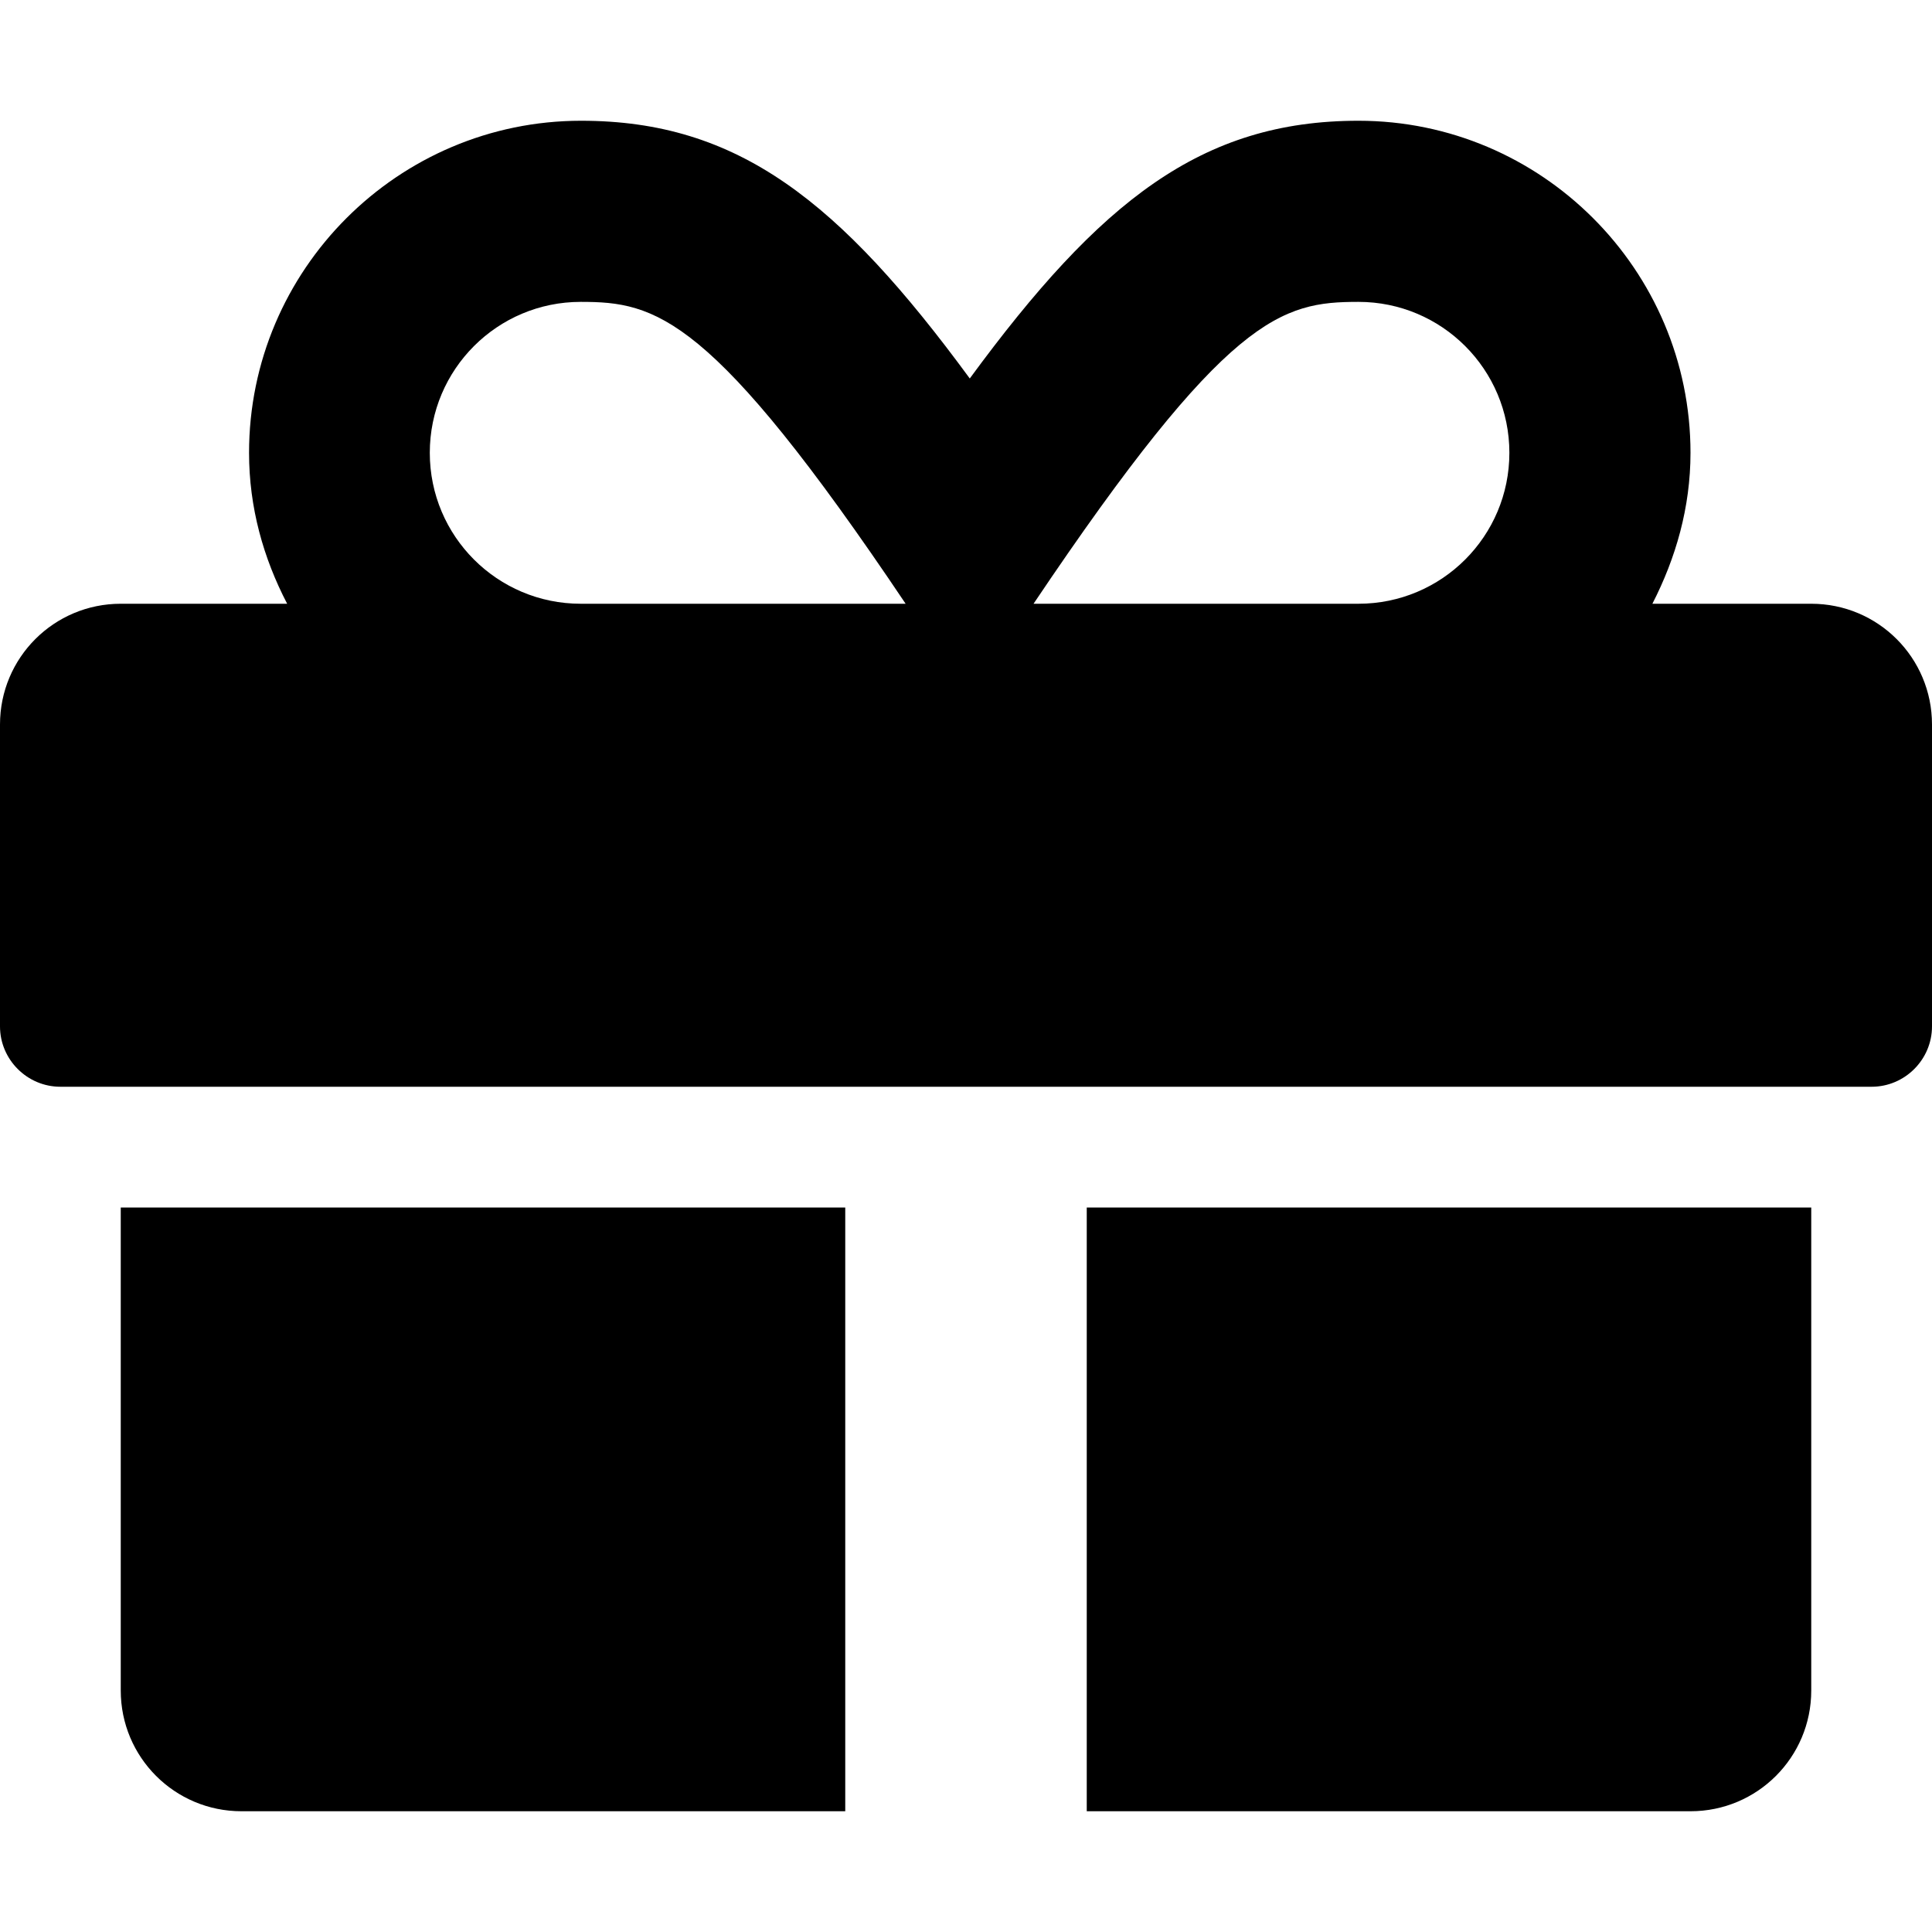
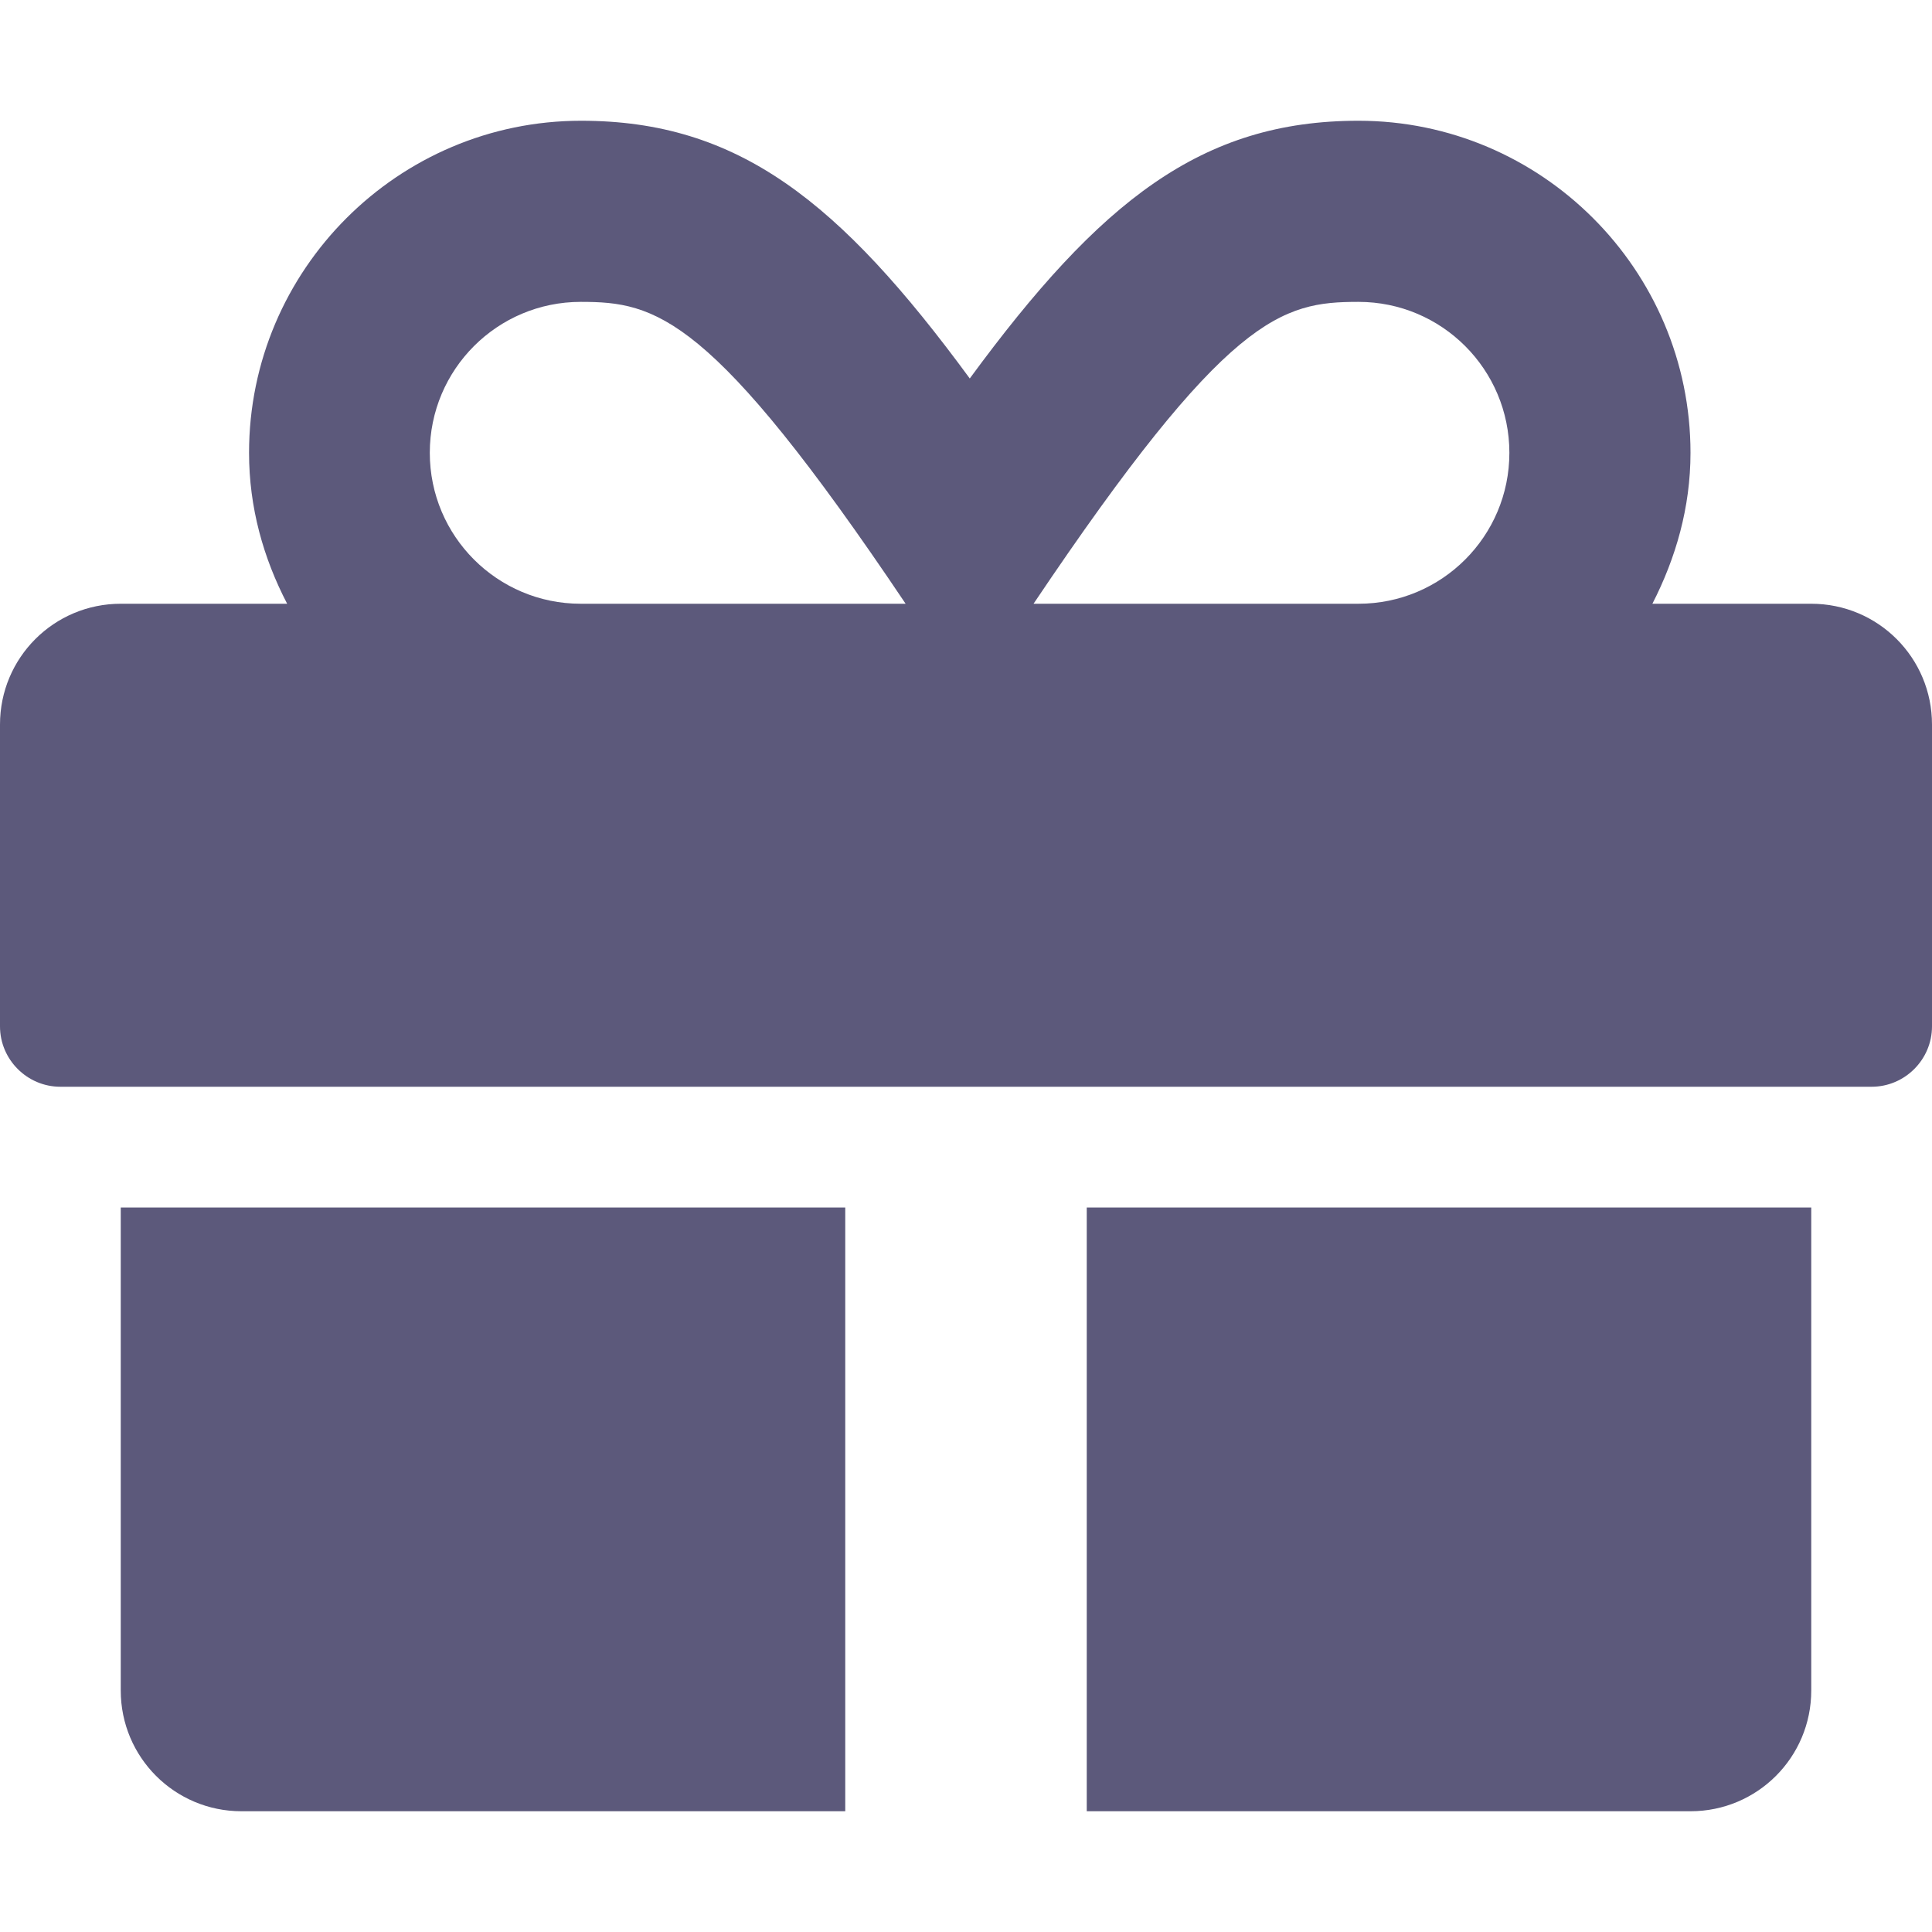
<svg xmlns="http://www.w3.org/2000/svg" aria-hidden="true" focusable="false" data-prefix="fas" data-icon="gift" role="img" viewBox="0 0 512 512" class="svg-inline--fa fa-gift fa-w-16 fa-3x">
-   <path fill="currentColor" d="M32 448c0 17.7 14.3 32 32 32h160V320H32v128zm256 32h160c17.7 0 32-14.3 32-32V320H288v160zm192-320h-42.1c6.2-12.1 10.1-25.5 10.1-40 0-48.5-39.5-88-88-88-41.6 0-68.5 21.3-103 68.3-34.5-47-61.4-68.3-103-68.3-48.5 0-88 39.5-88 88 0 14.5 3.8 27.9 10.1 40H32c-17.7 0-32 14.3-32 32v80c0 8.8 7.2 16 16 16h480c8.8 0 16-7.2 16-16v-80c0-17.7-14.3-32-32-32zm-326.1 0c-22.1 0-40-17.9-40-40s17.9-40 40-40c19.9 0 34.6 3.3 86.1 80h-86.1zm206.1 0h-86.1c51.4-76.5 65.7-80 86.1-80 22.1 0 40 17.9 40 40s-17.9 40-40 40z" class="" />
+   <path fill="#5c597b" d="M32 448c0 17.7 14.3 32 32 32h160V320H32v128zm256 32h160c17.7 0 32-14.3 32-32V320H288v160zm192-320h-42.1c6.2-12.1 10.1-25.5 10.1-40 0-48.5-39.5-88-88-88-41.6 0-68.5 21.3-103 68.3-34.5-47-61.4-68.3-103-68.3-48.5 0-88 39.5-88 88 0 14.5 3.8 27.9 10.1 40H32c-17.7 0-32 14.3-32 32v80c0 8.8 7.2 16 16 16h480c8.8 0 16-7.2 16-16v-80c0-17.7-14.3-32-32-32zm-326.1 0c-22.1 0-40-17.9-40-40s17.9-40 40-40c19.9 0 34.6 3.3 86.1 80h-86.1zm206.1 0h-86.1c51.4-76.5 65.7-80 86.1-80 22.1 0 40 17.9 40 40s-17.9 40-40 40z" class="" />
</svg>
